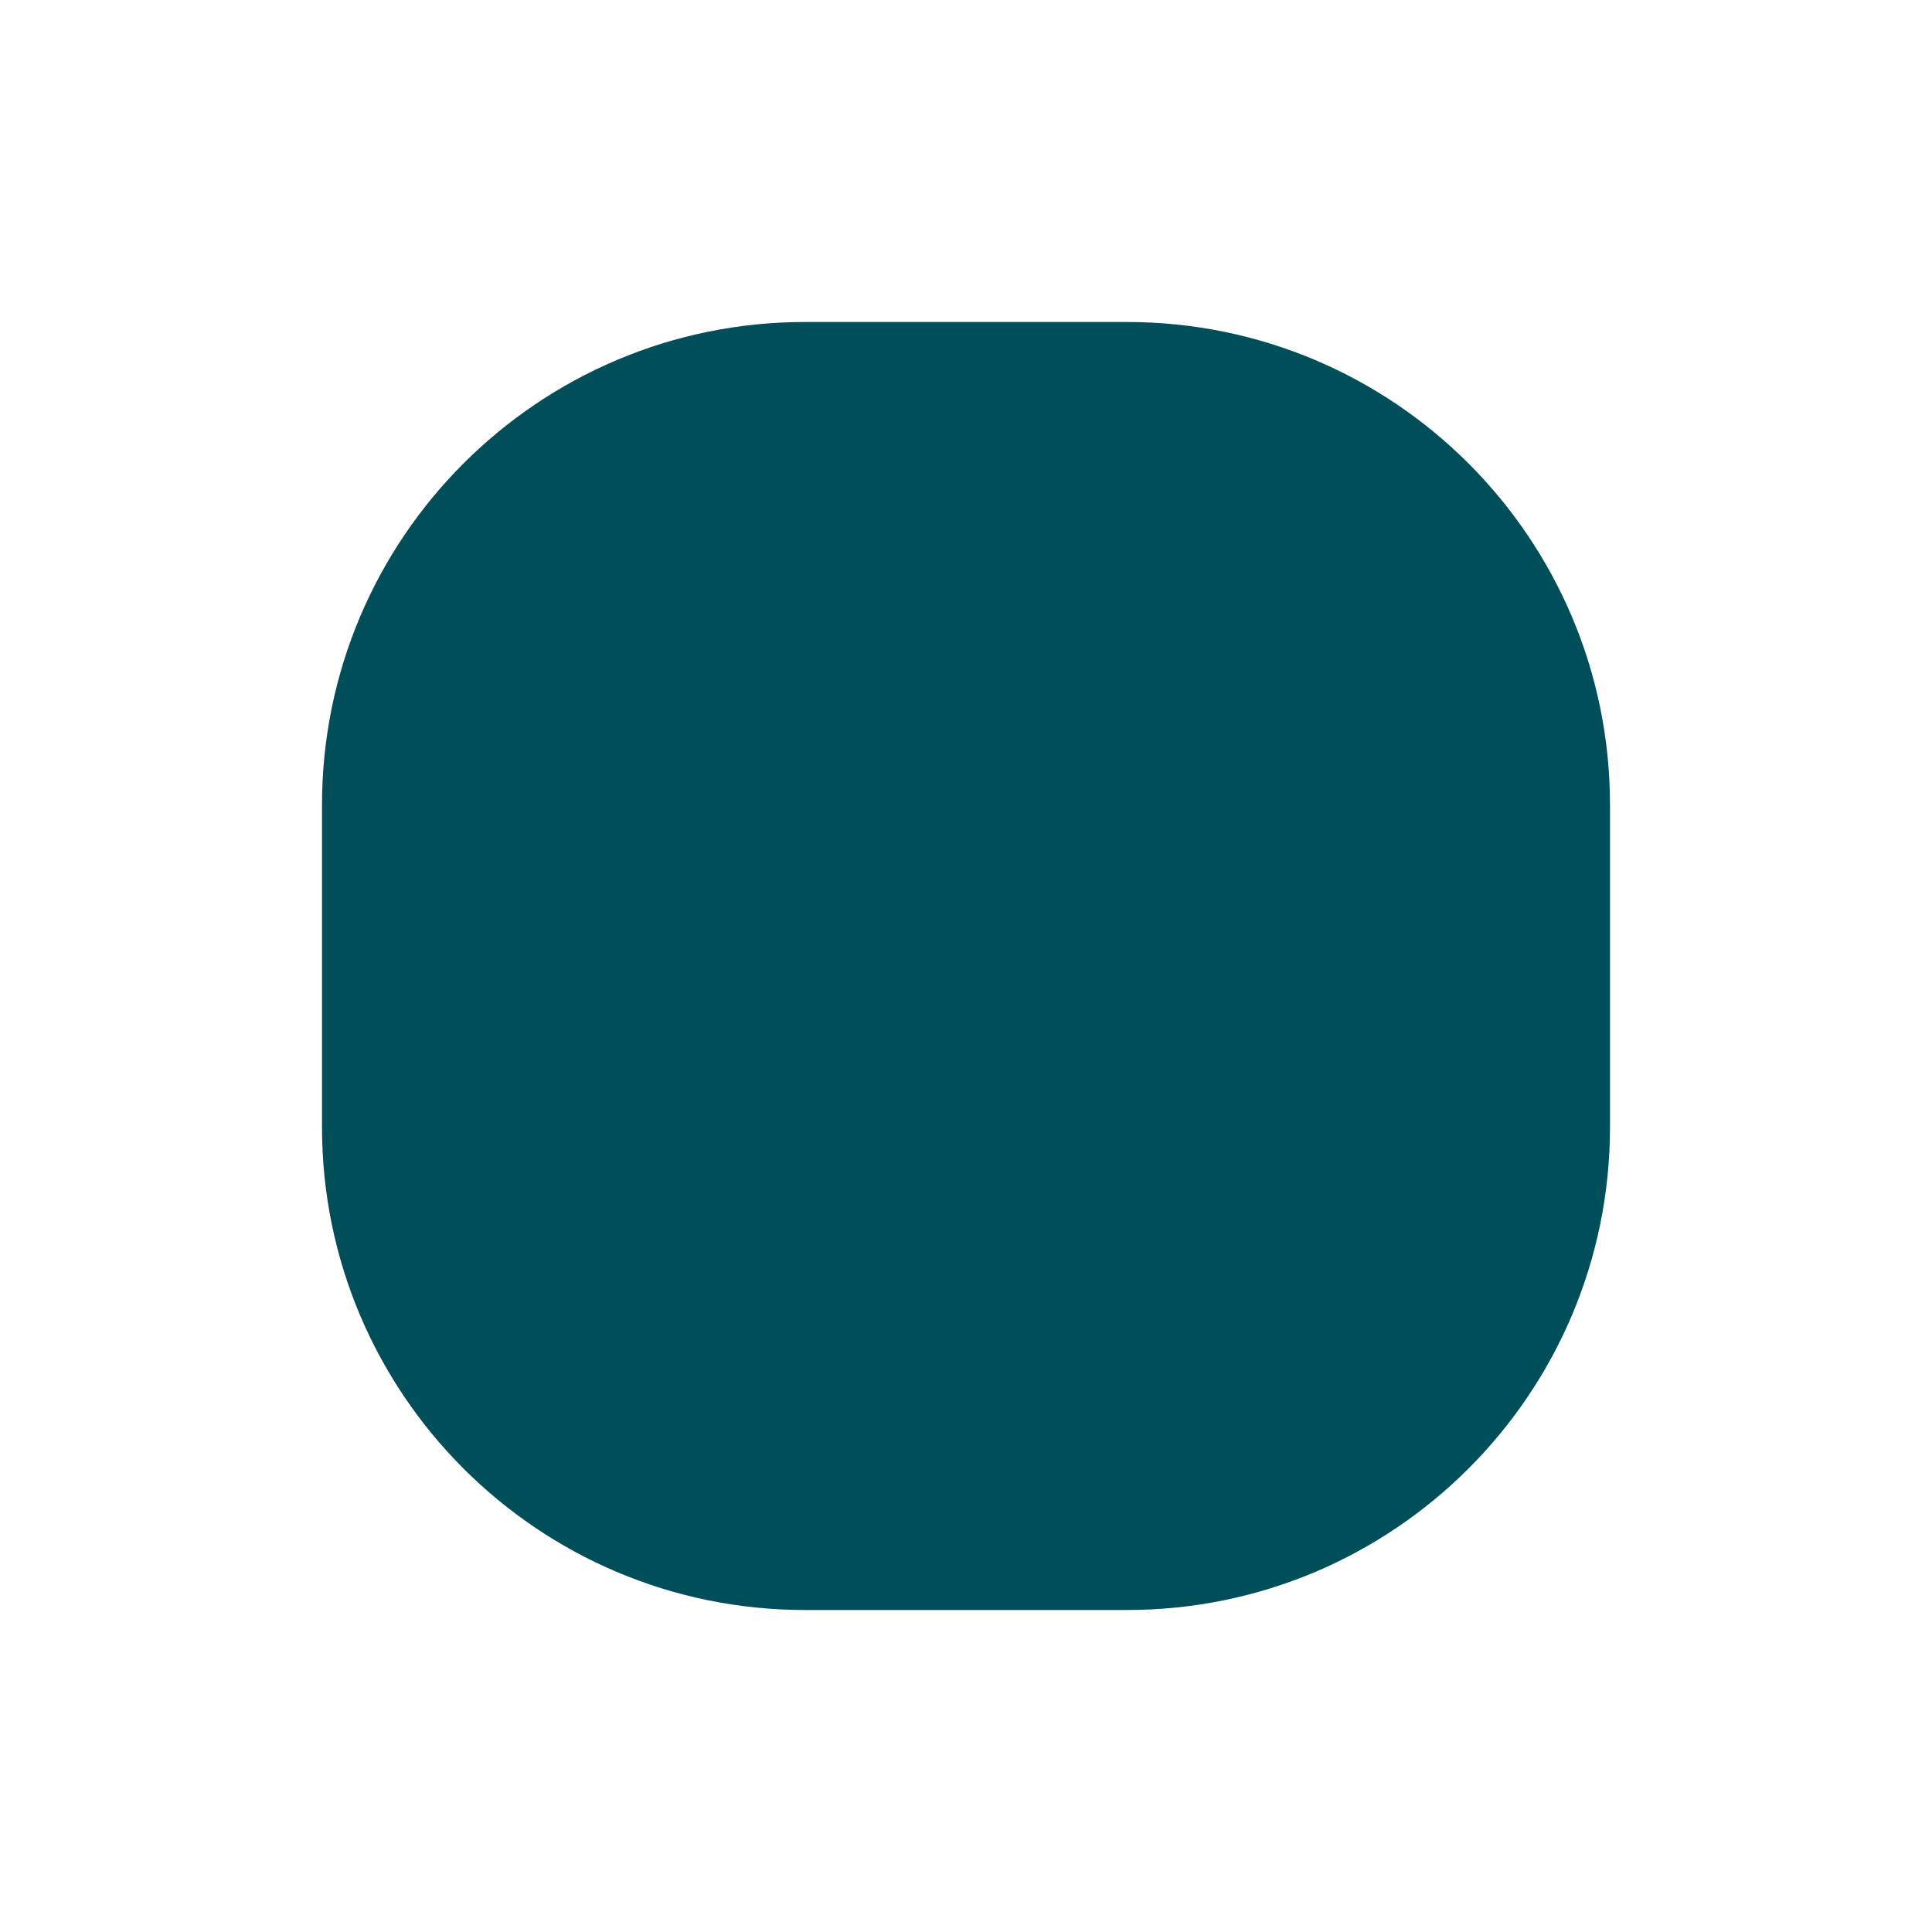
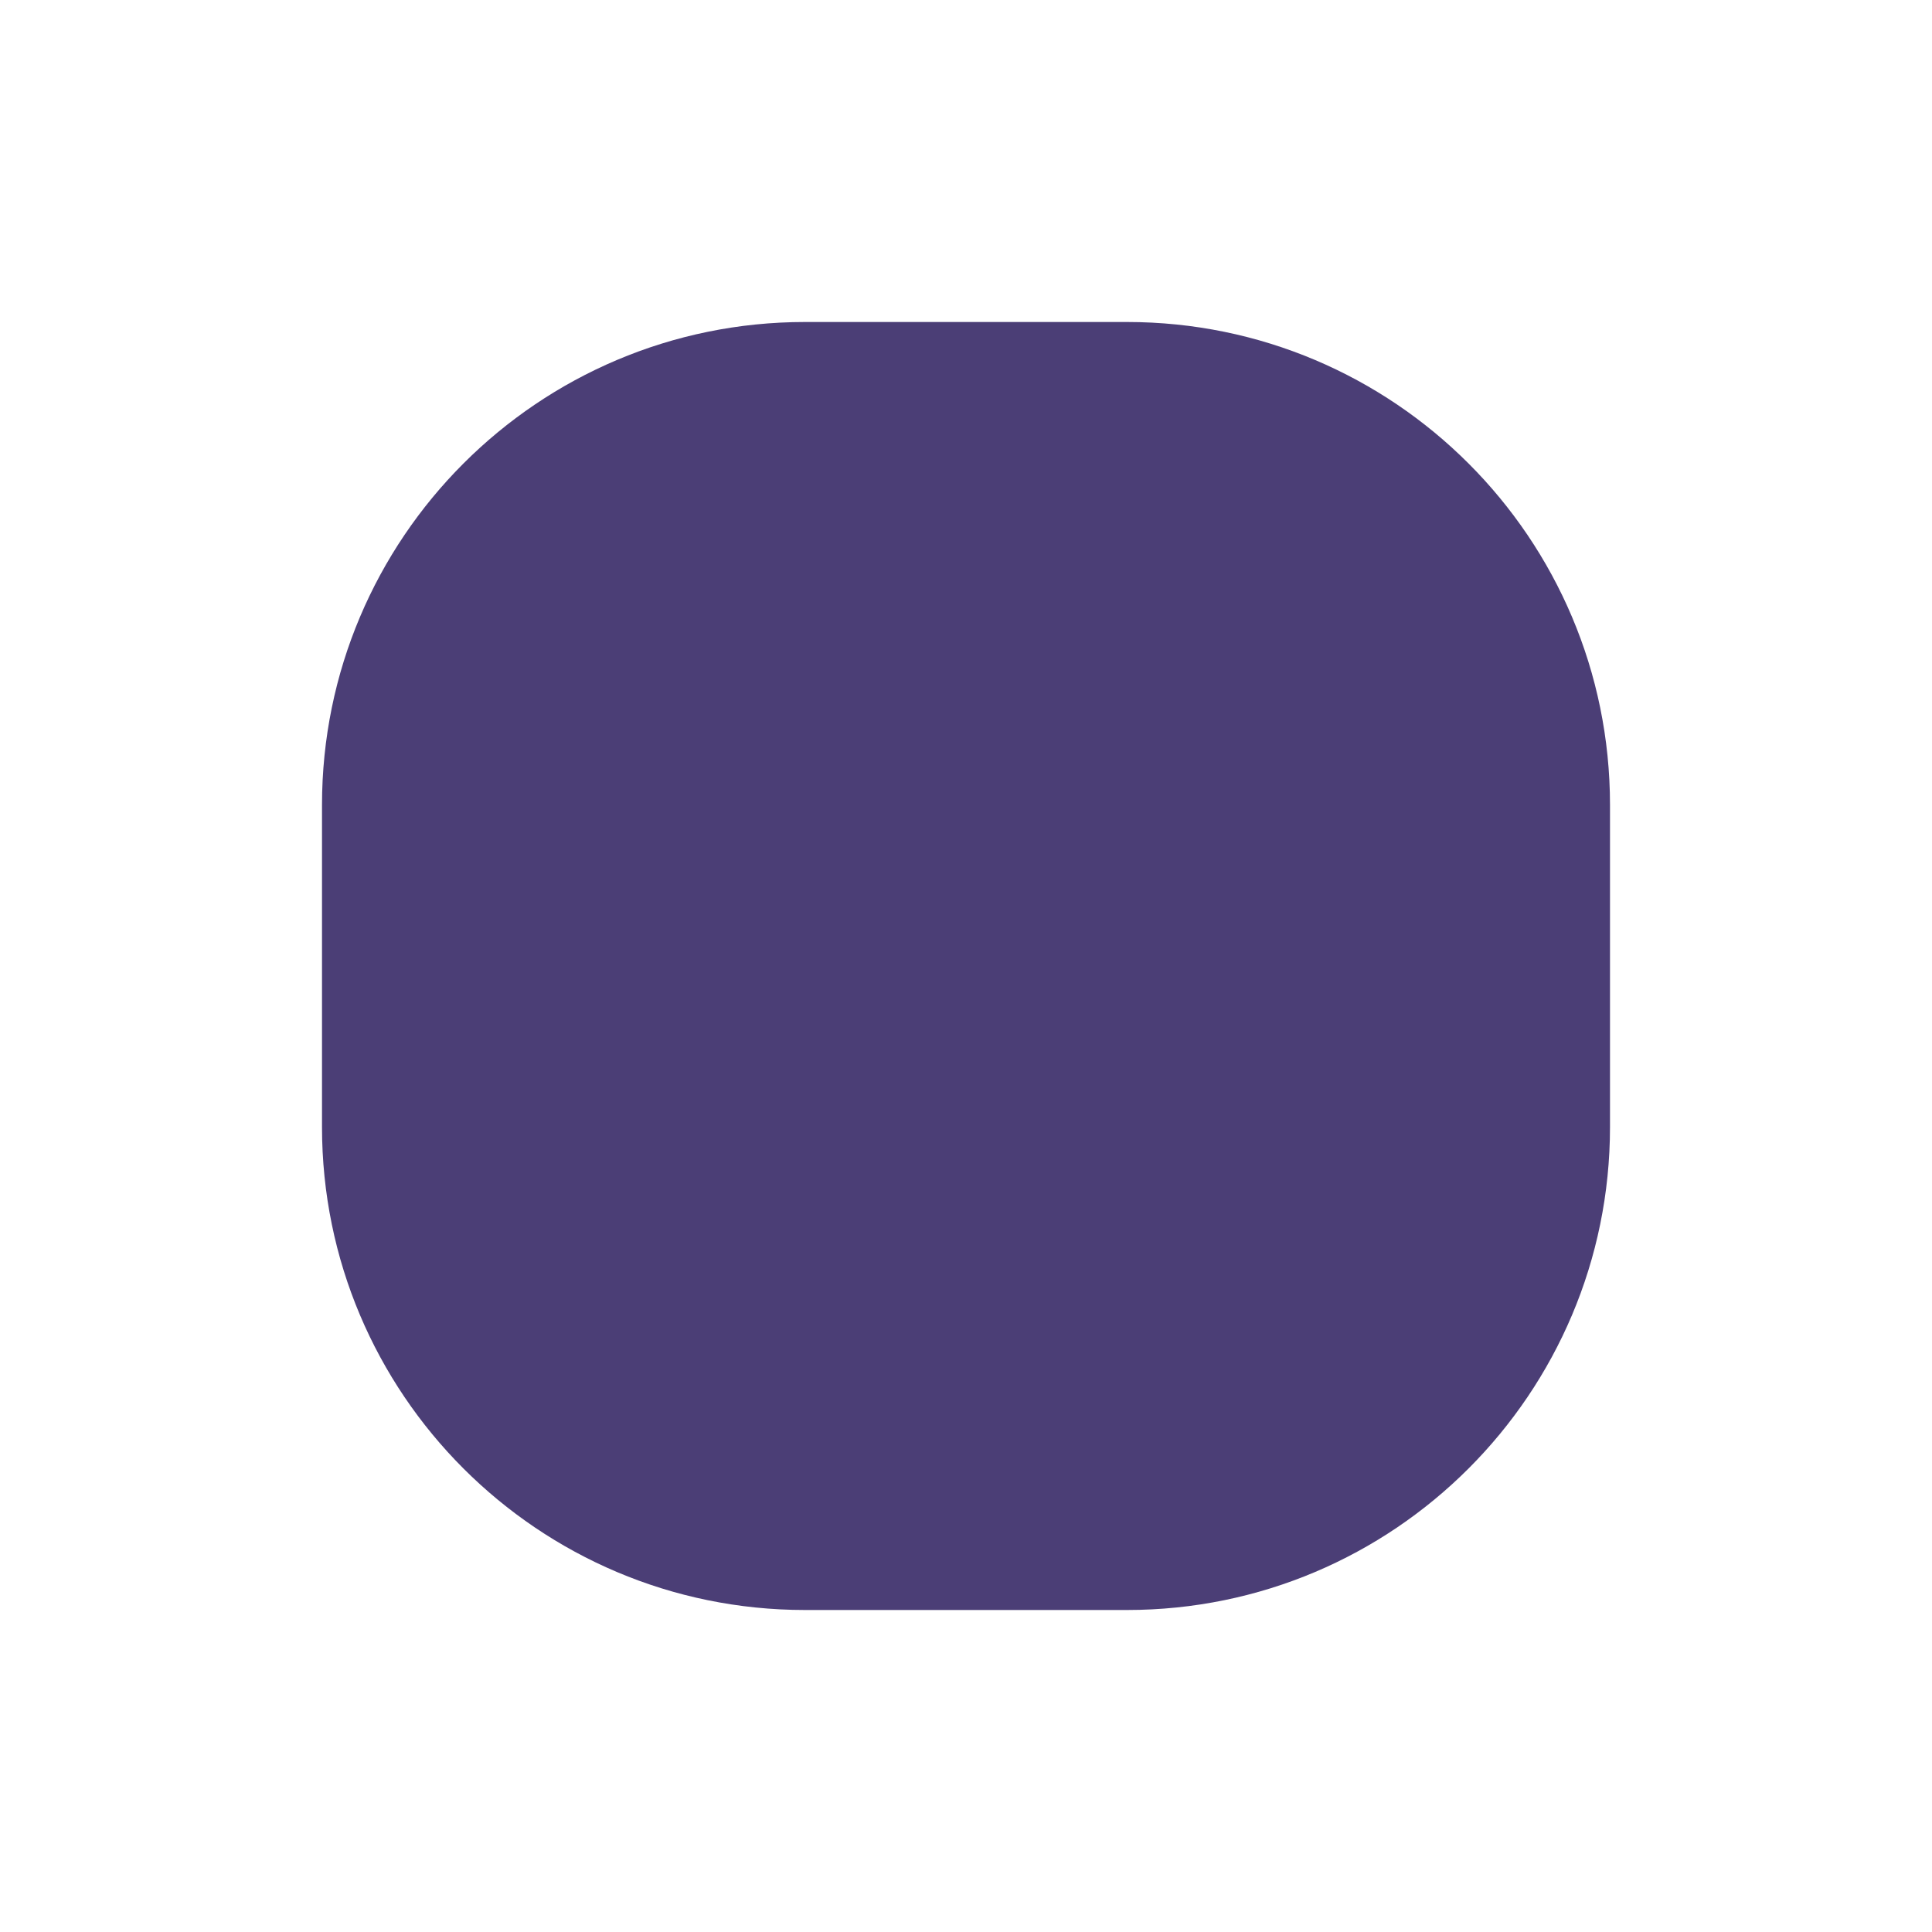
<svg xmlns="http://www.w3.org/2000/svg" width="30" height="30" version="1.1" id="svg6" viewBox="0 0 60 60">
  <defs id="defs10">
    </defs>
-   <path id="svg_1" width="40" height="40" x="10" y="10" fill="#015ad7" stroke="#000000" stroke-width="0" rx="0" d="m 25,10 h 10 a 15,15 45 0 1 15,15 v 10 a 15,15 135 0 1 -15,15 h -10 a 15,15 45 0 1 -15,-15 v -10 a 15,15 135 0 1 15,-15 z" style="fill:#004e59;fill-opacity:1" />
+   <path id="svg_1" width="40" height="40" x="10" y="10" fill="#015ad7" stroke="#000000" stroke-width="0" rx="0" d="m 25,10 h 10 a 15,15 45 0 1 15,15 v 10 a 15,15 135 0 1 -15,15 h -10 a 15,15 45 0 1 -15,-15 v -10 a 15,15 135 0 1 15,-15 z" style="fill:#4b3e76;fill-opacity:1" />
</svg>
